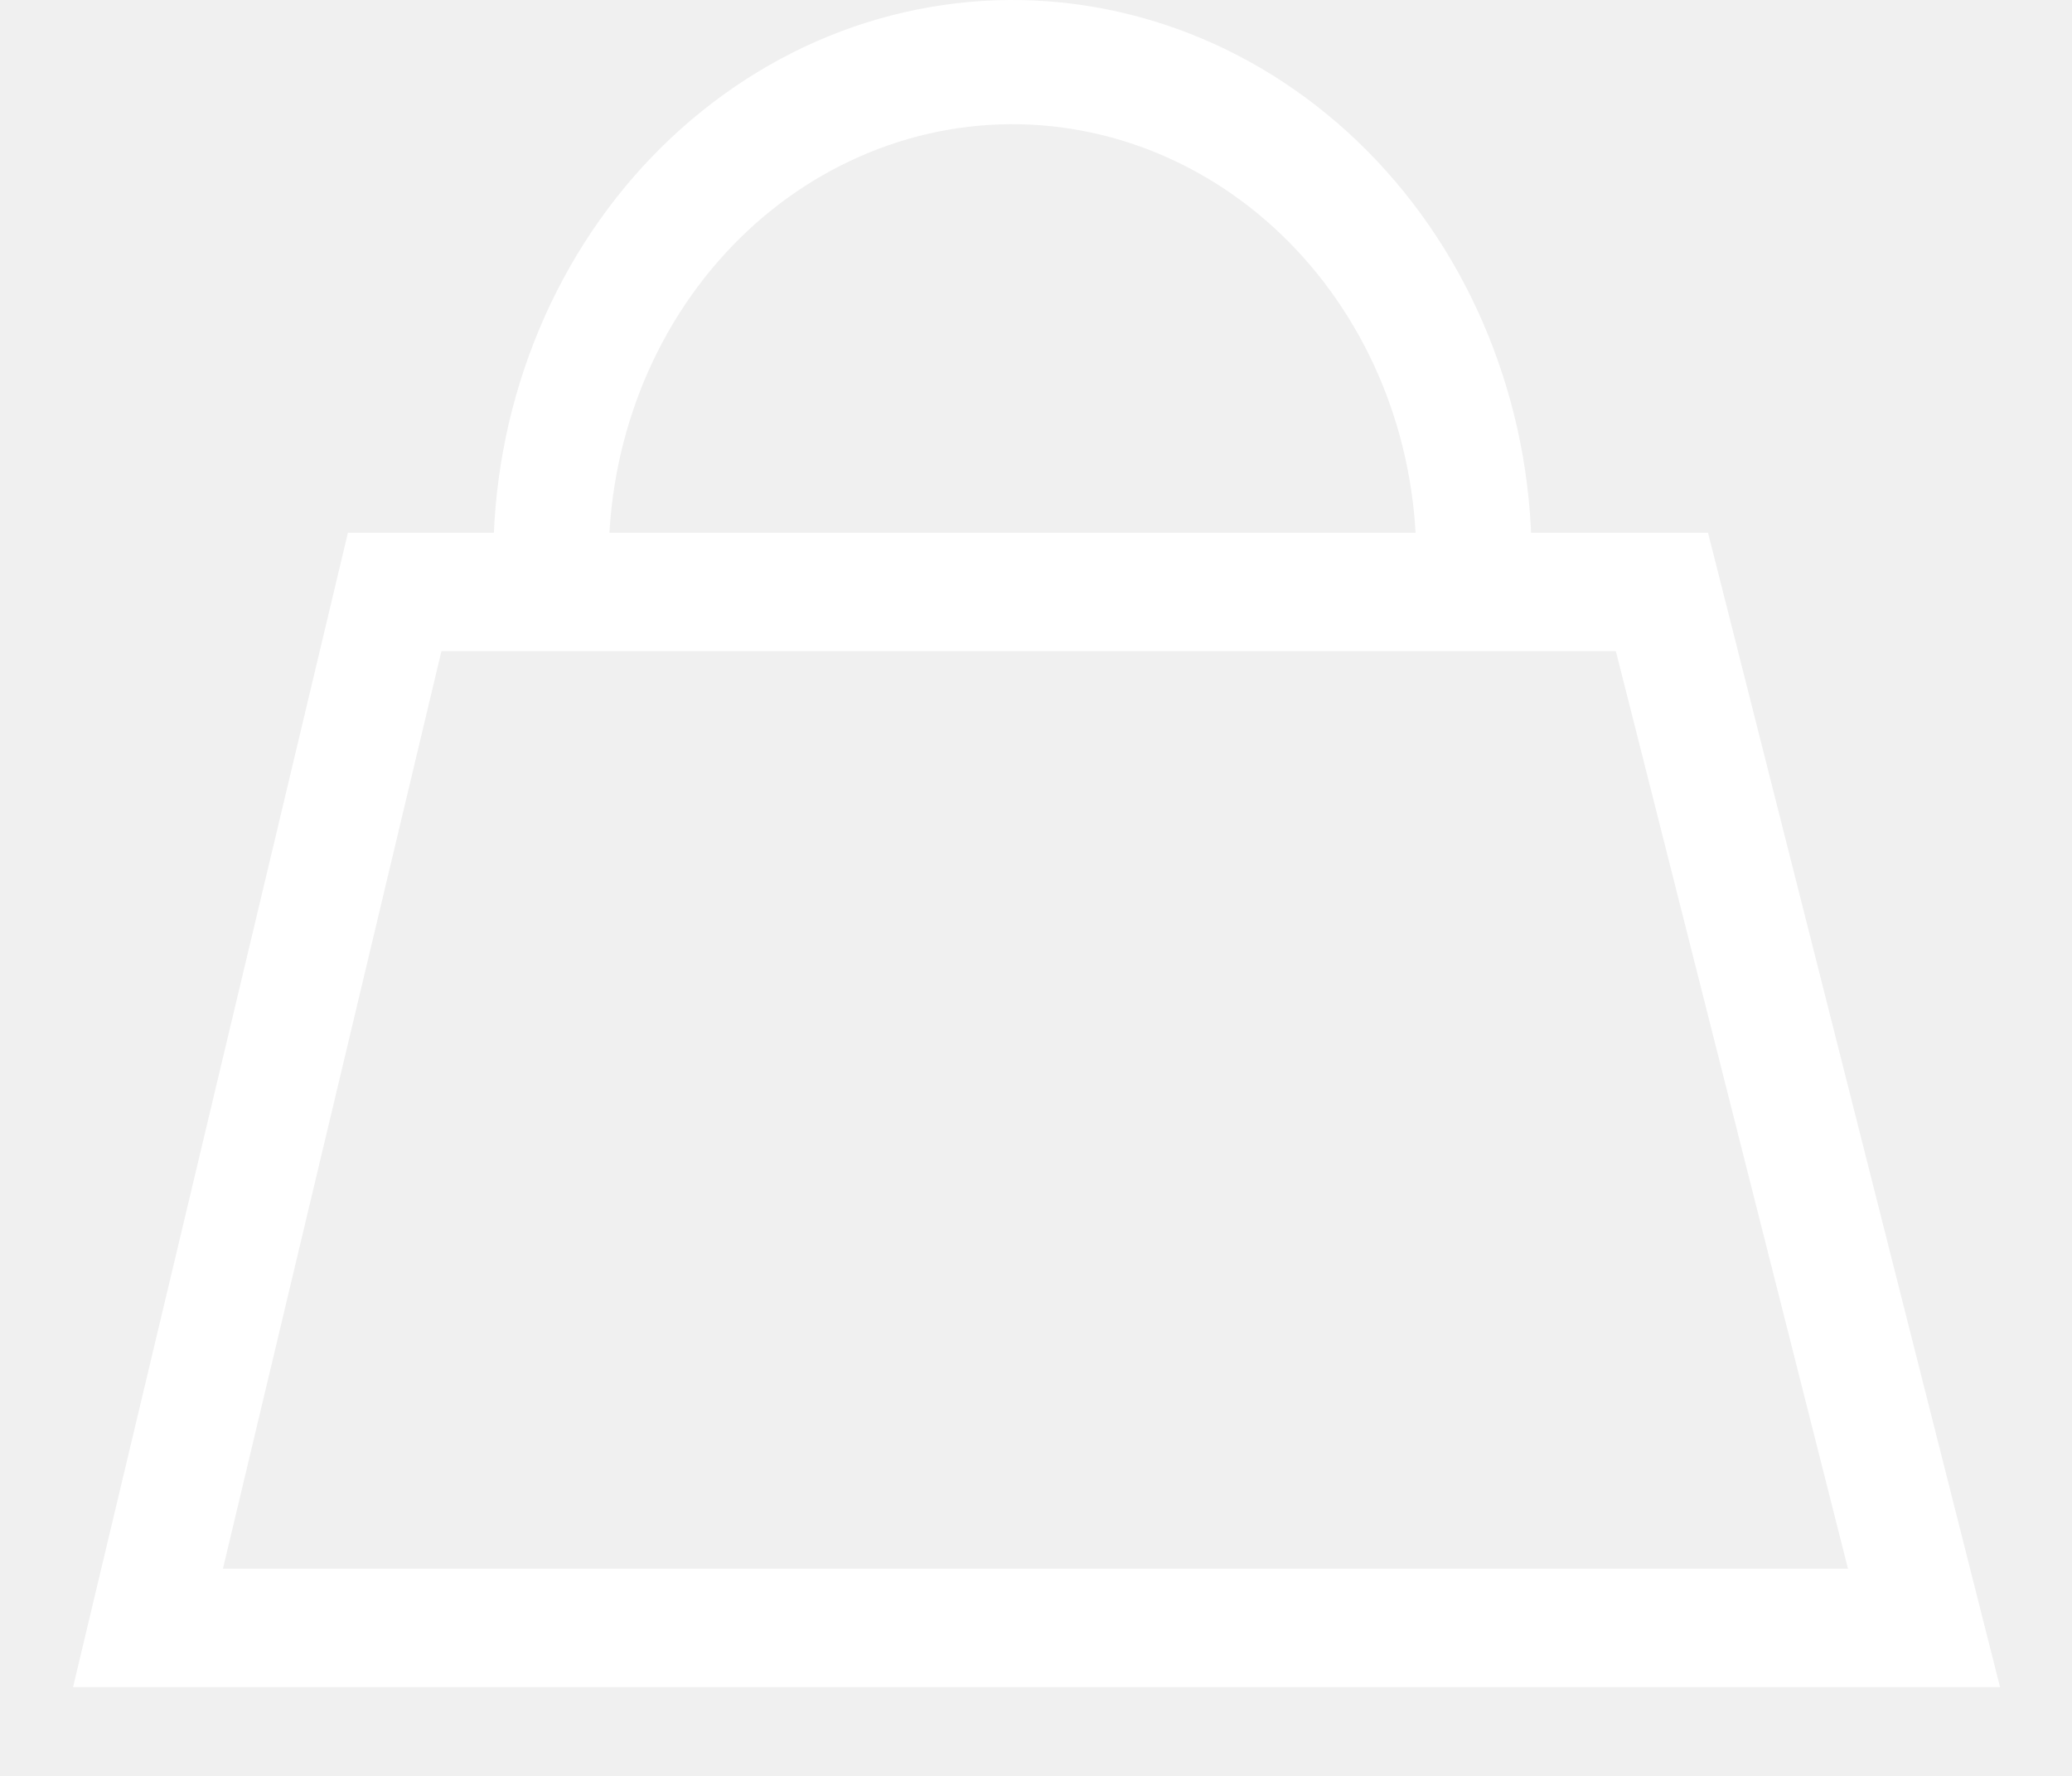
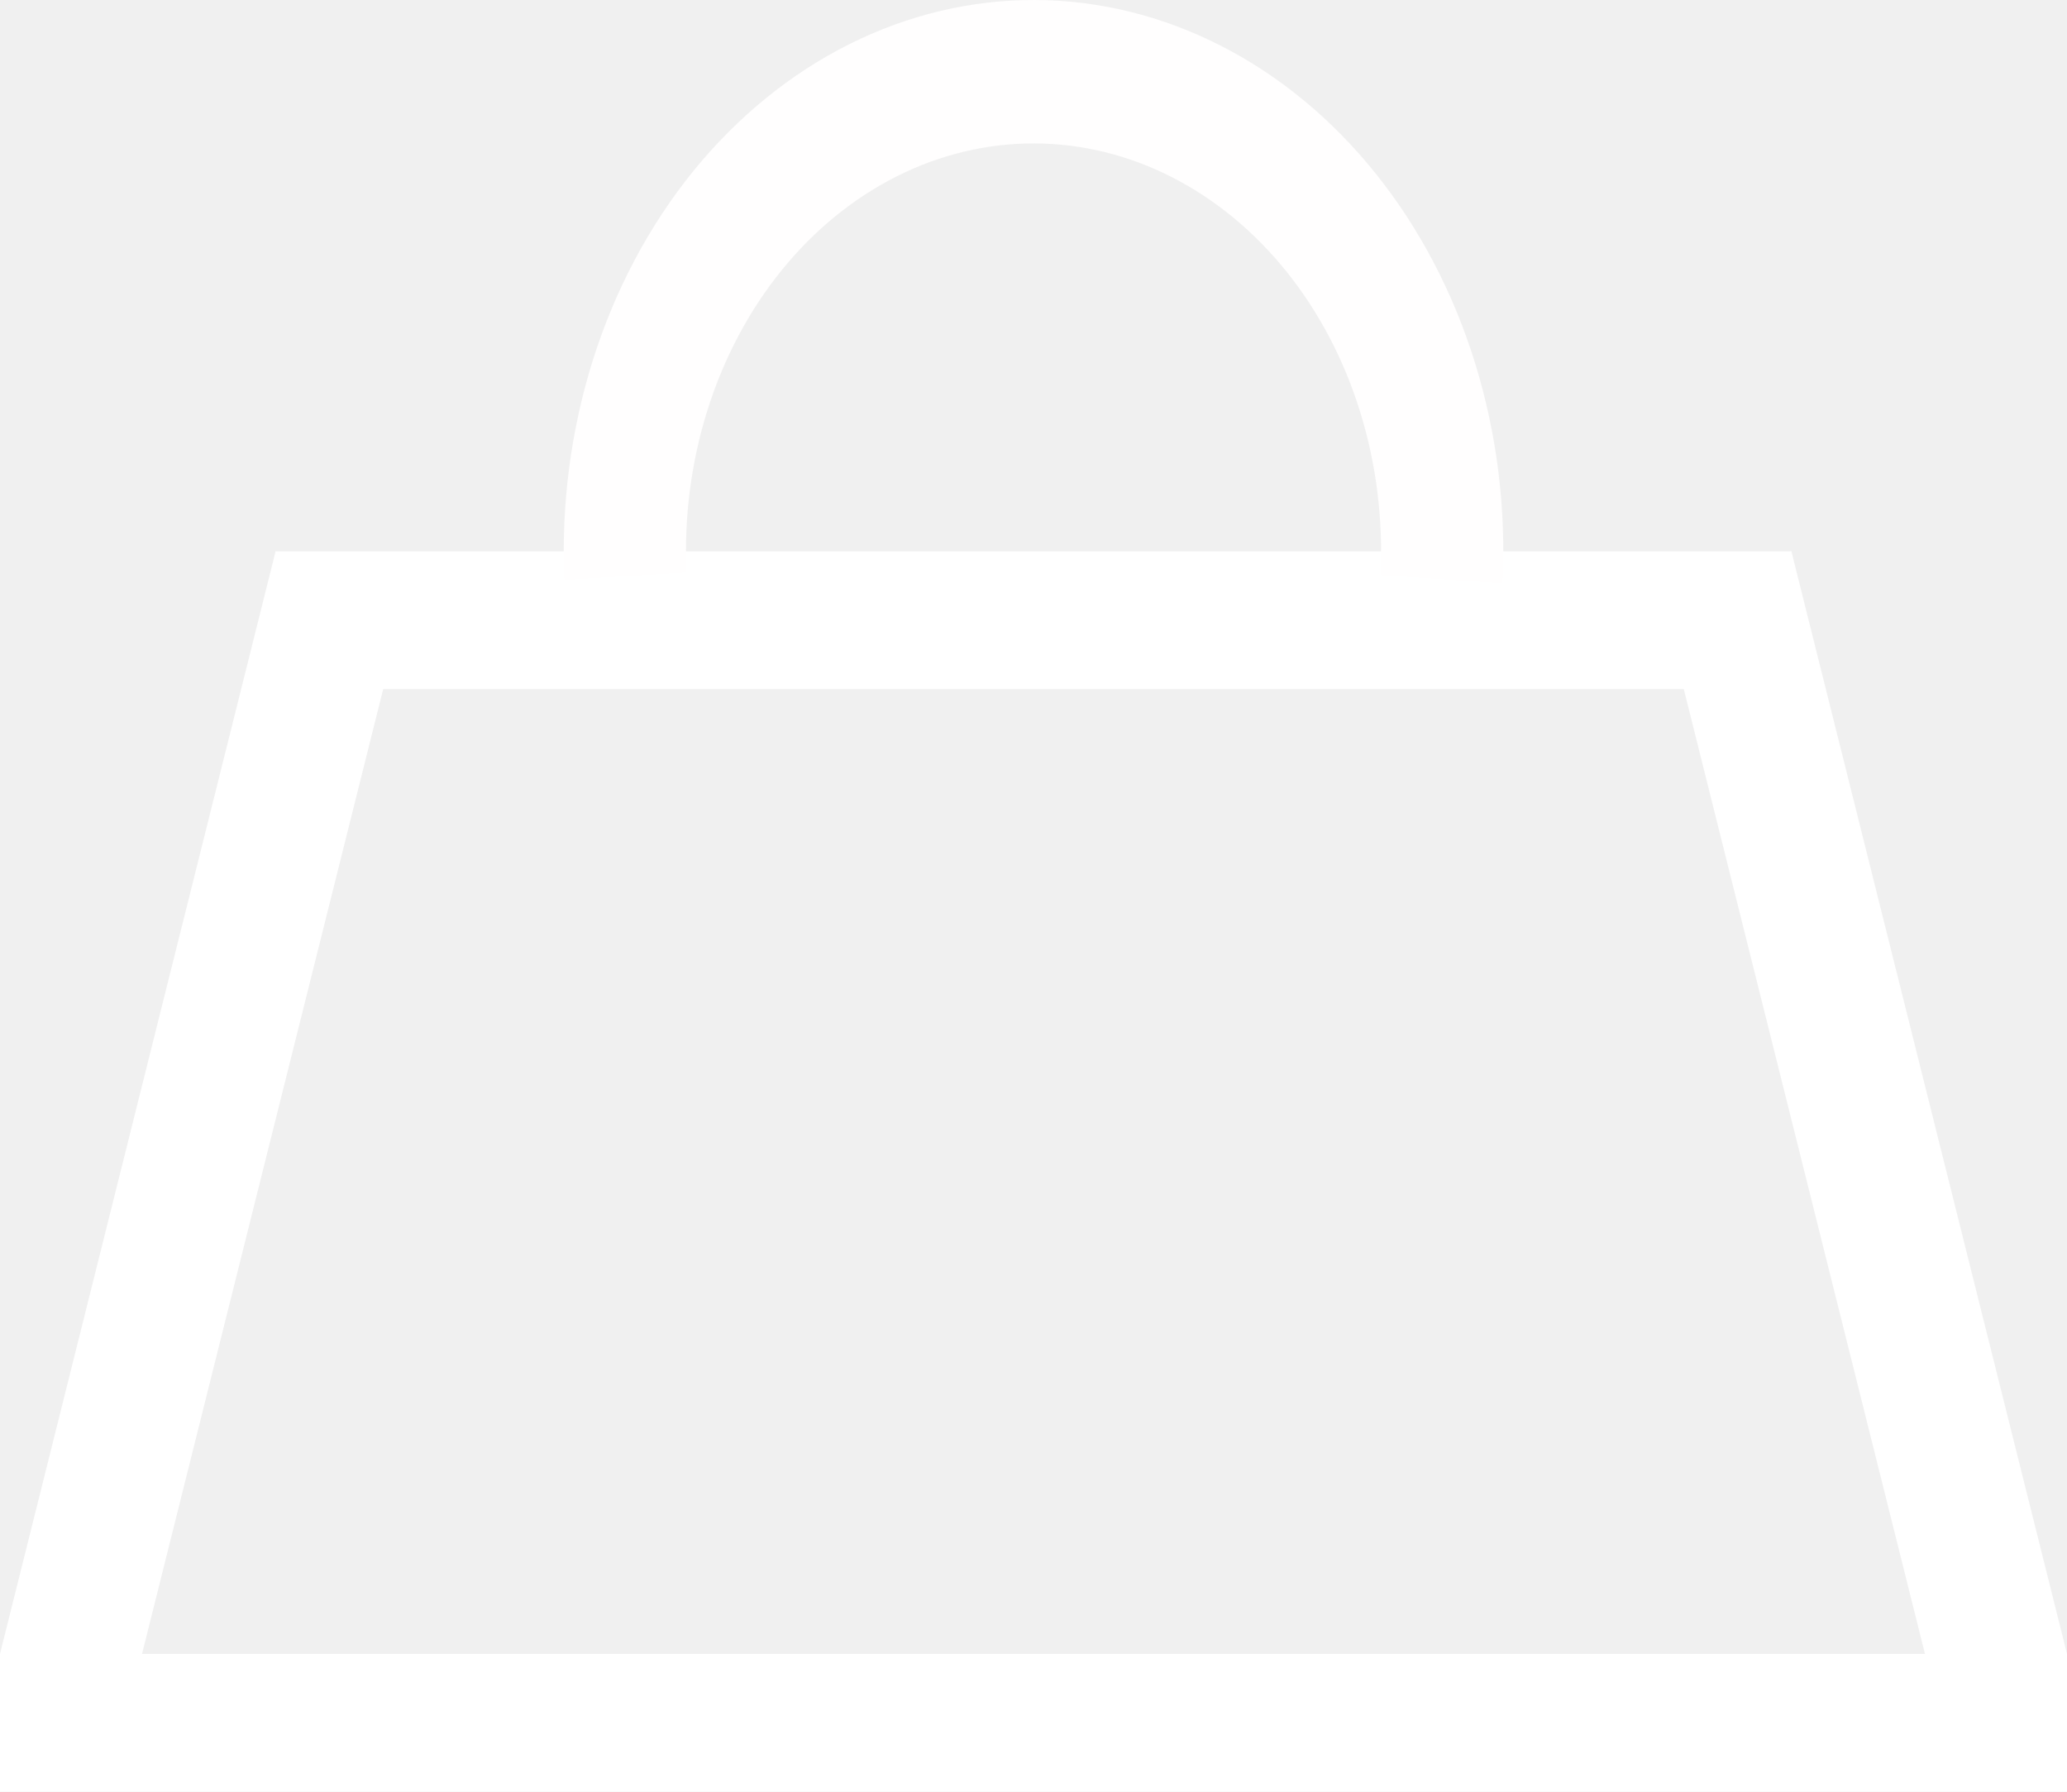
- <svg xmlns="http://www.w3.org/2000/svg" width="21" height="18" viewBox="0 0 21 18" fill="none">
-   <path d="M16.844 6H4L1.5 16.5H19.5L16.844 6Z" stroke="white" stroke-width="1.2" />
-   <path d="M15.519 5.915C15.55 5.147 15.436 4.38 15.183 3.662C14.931 2.943 14.545 2.287 14.05 1.734C13.555 1.181 12.96 0.742 12.303 0.444C11.645 0.146 10.938 -0.005 10.224 0C9.511 0.006 8.806 0.167 8.152 0.475C7.498 0.784 6.91 1.232 6.422 1.792C5.934 2.353 5.557 3.015 5.314 3.738C5.071 4.46 4.967 5.228 5.009 5.995L6.176 5.922C6.144 5.326 6.225 4.728 6.414 4.166C6.602 3.604 6.896 3.089 7.275 2.653C7.654 2.217 8.112 1.868 8.621 1.629C9.129 1.389 9.678 1.263 10.233 1.259C10.788 1.255 11.338 1.372 11.849 1.604C12.361 1.836 12.823 2.177 13.209 2.608C13.594 3.038 13.894 3.548 14.09 4.107C14.286 4.666 14.375 5.262 14.351 5.859L15.519 5.915Z" fill="white" />
+ <svg xmlns="http://www.w3.org/2000/svg" width="30" height="26" viewBox="0 0 30 26" fill="none">
+   <line x1="4" y1="9" x2="26" y2="9" stroke="white" stroke-width="2" />
+   <line x1="4.97" y1="8.243" x2="0.97" y2="24.242" stroke="white" stroke-width="2" />
+   <line y1="-1" x2="16.492" y2="-1" transform="matrix(0.242533 0.970143 0.970143 -0.242533 26 8)" stroke="white" stroke-width="2" />
+   <line x1="30" y1="25" x2="4.84433e-09" y2="25" stroke="white" stroke-width="2" />
+   <path d="M8.191 8.414C8.143 7.328 8.285 6.242 8.606 5.222C8.928 4.202 9.424 3.27 10.063 2.482C10.703 1.695 11.472 1.069 12.325 0.642C13.177 0.215 14.095 -0.003 15.022 3.95039e-05C15.949 0.003 16.865 0.229 17.715 0.662C18.566 1.095 19.332 1.727 19.967 2.519C20.602 3.311 21.093 4.247 21.409 5.269C21.725 6.291 21.861 7.379 21.807 8.464L20.036 8.344C20.076 7.54 19.976 6.736 19.742 5.98C19.508 5.223 19.145 4.531 18.675 3.945C18.205 3.359 17.638 2.891 17.009 2.571C16.38 2.25 15.702 2.084 15.016 2.081C14.33 2.079 13.651 2.24 13.021 2.556C12.39 2.872 11.821 3.335 11.348 3.918C10.875 4.5 10.508 5.19 10.27 5.945C10.032 6.699 9.927 7.503 9.963 8.306L8.191 8.414Z" fill="#FFFEFE" />
</svg>
